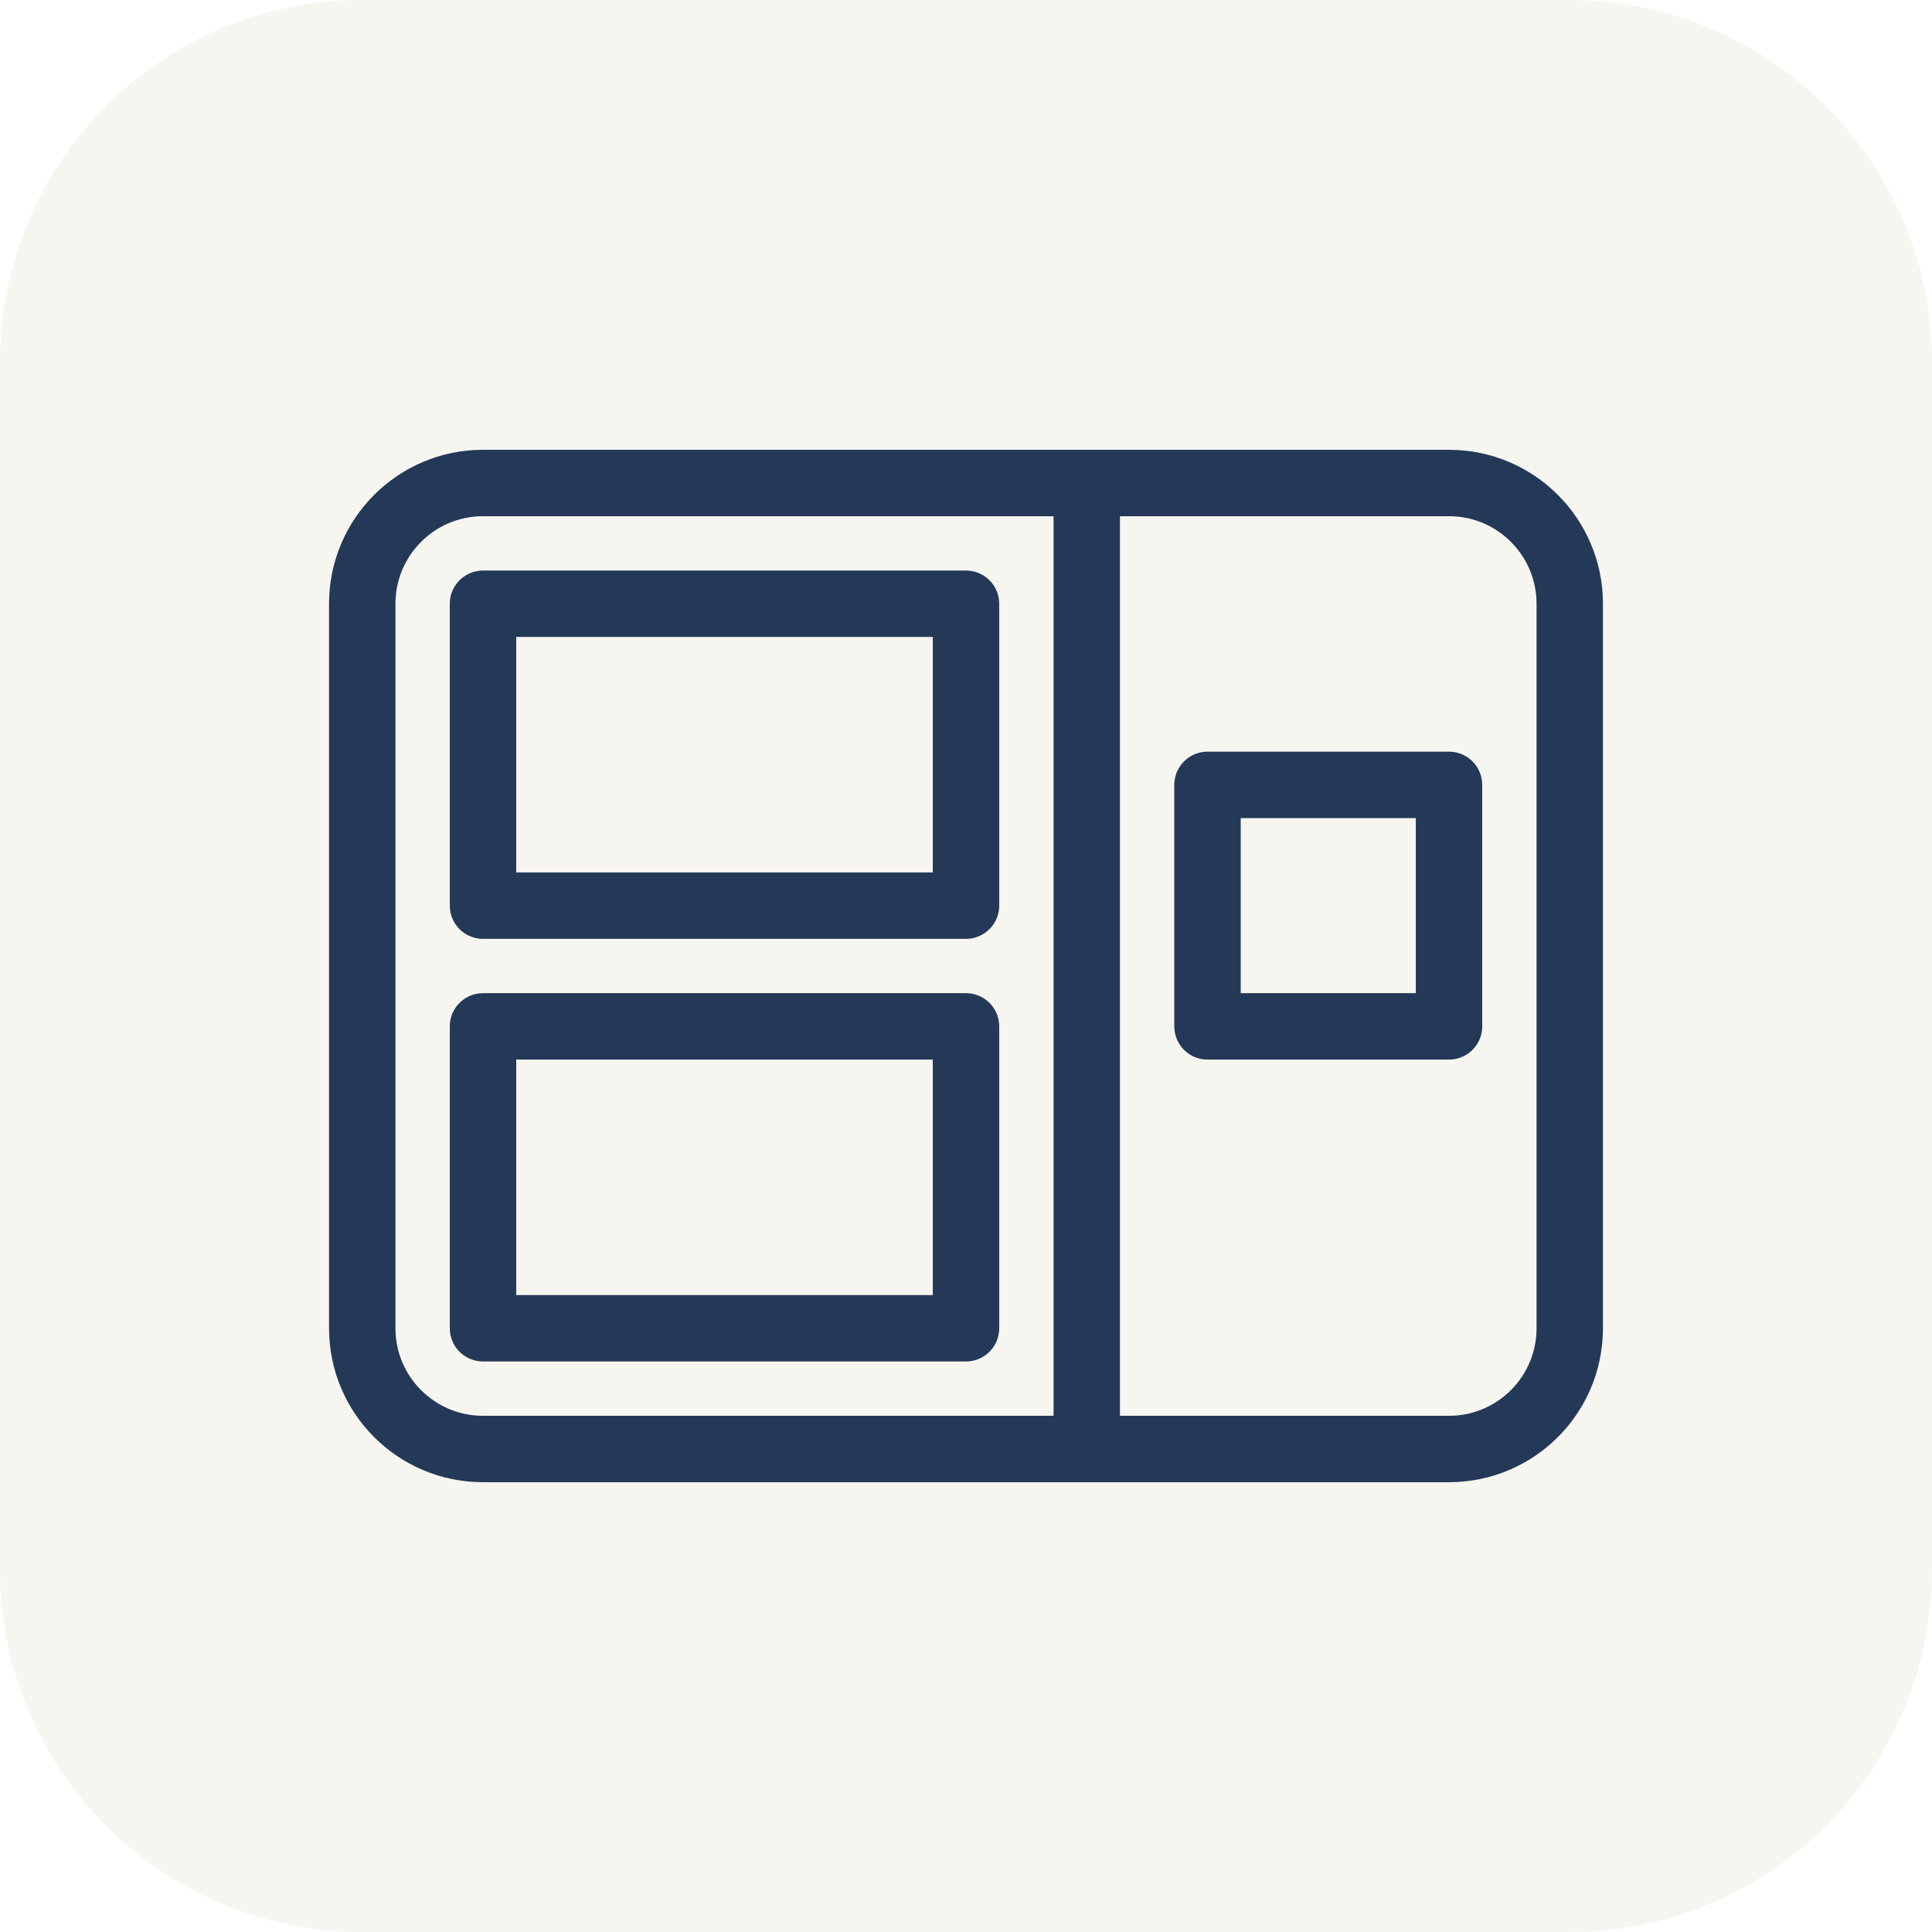
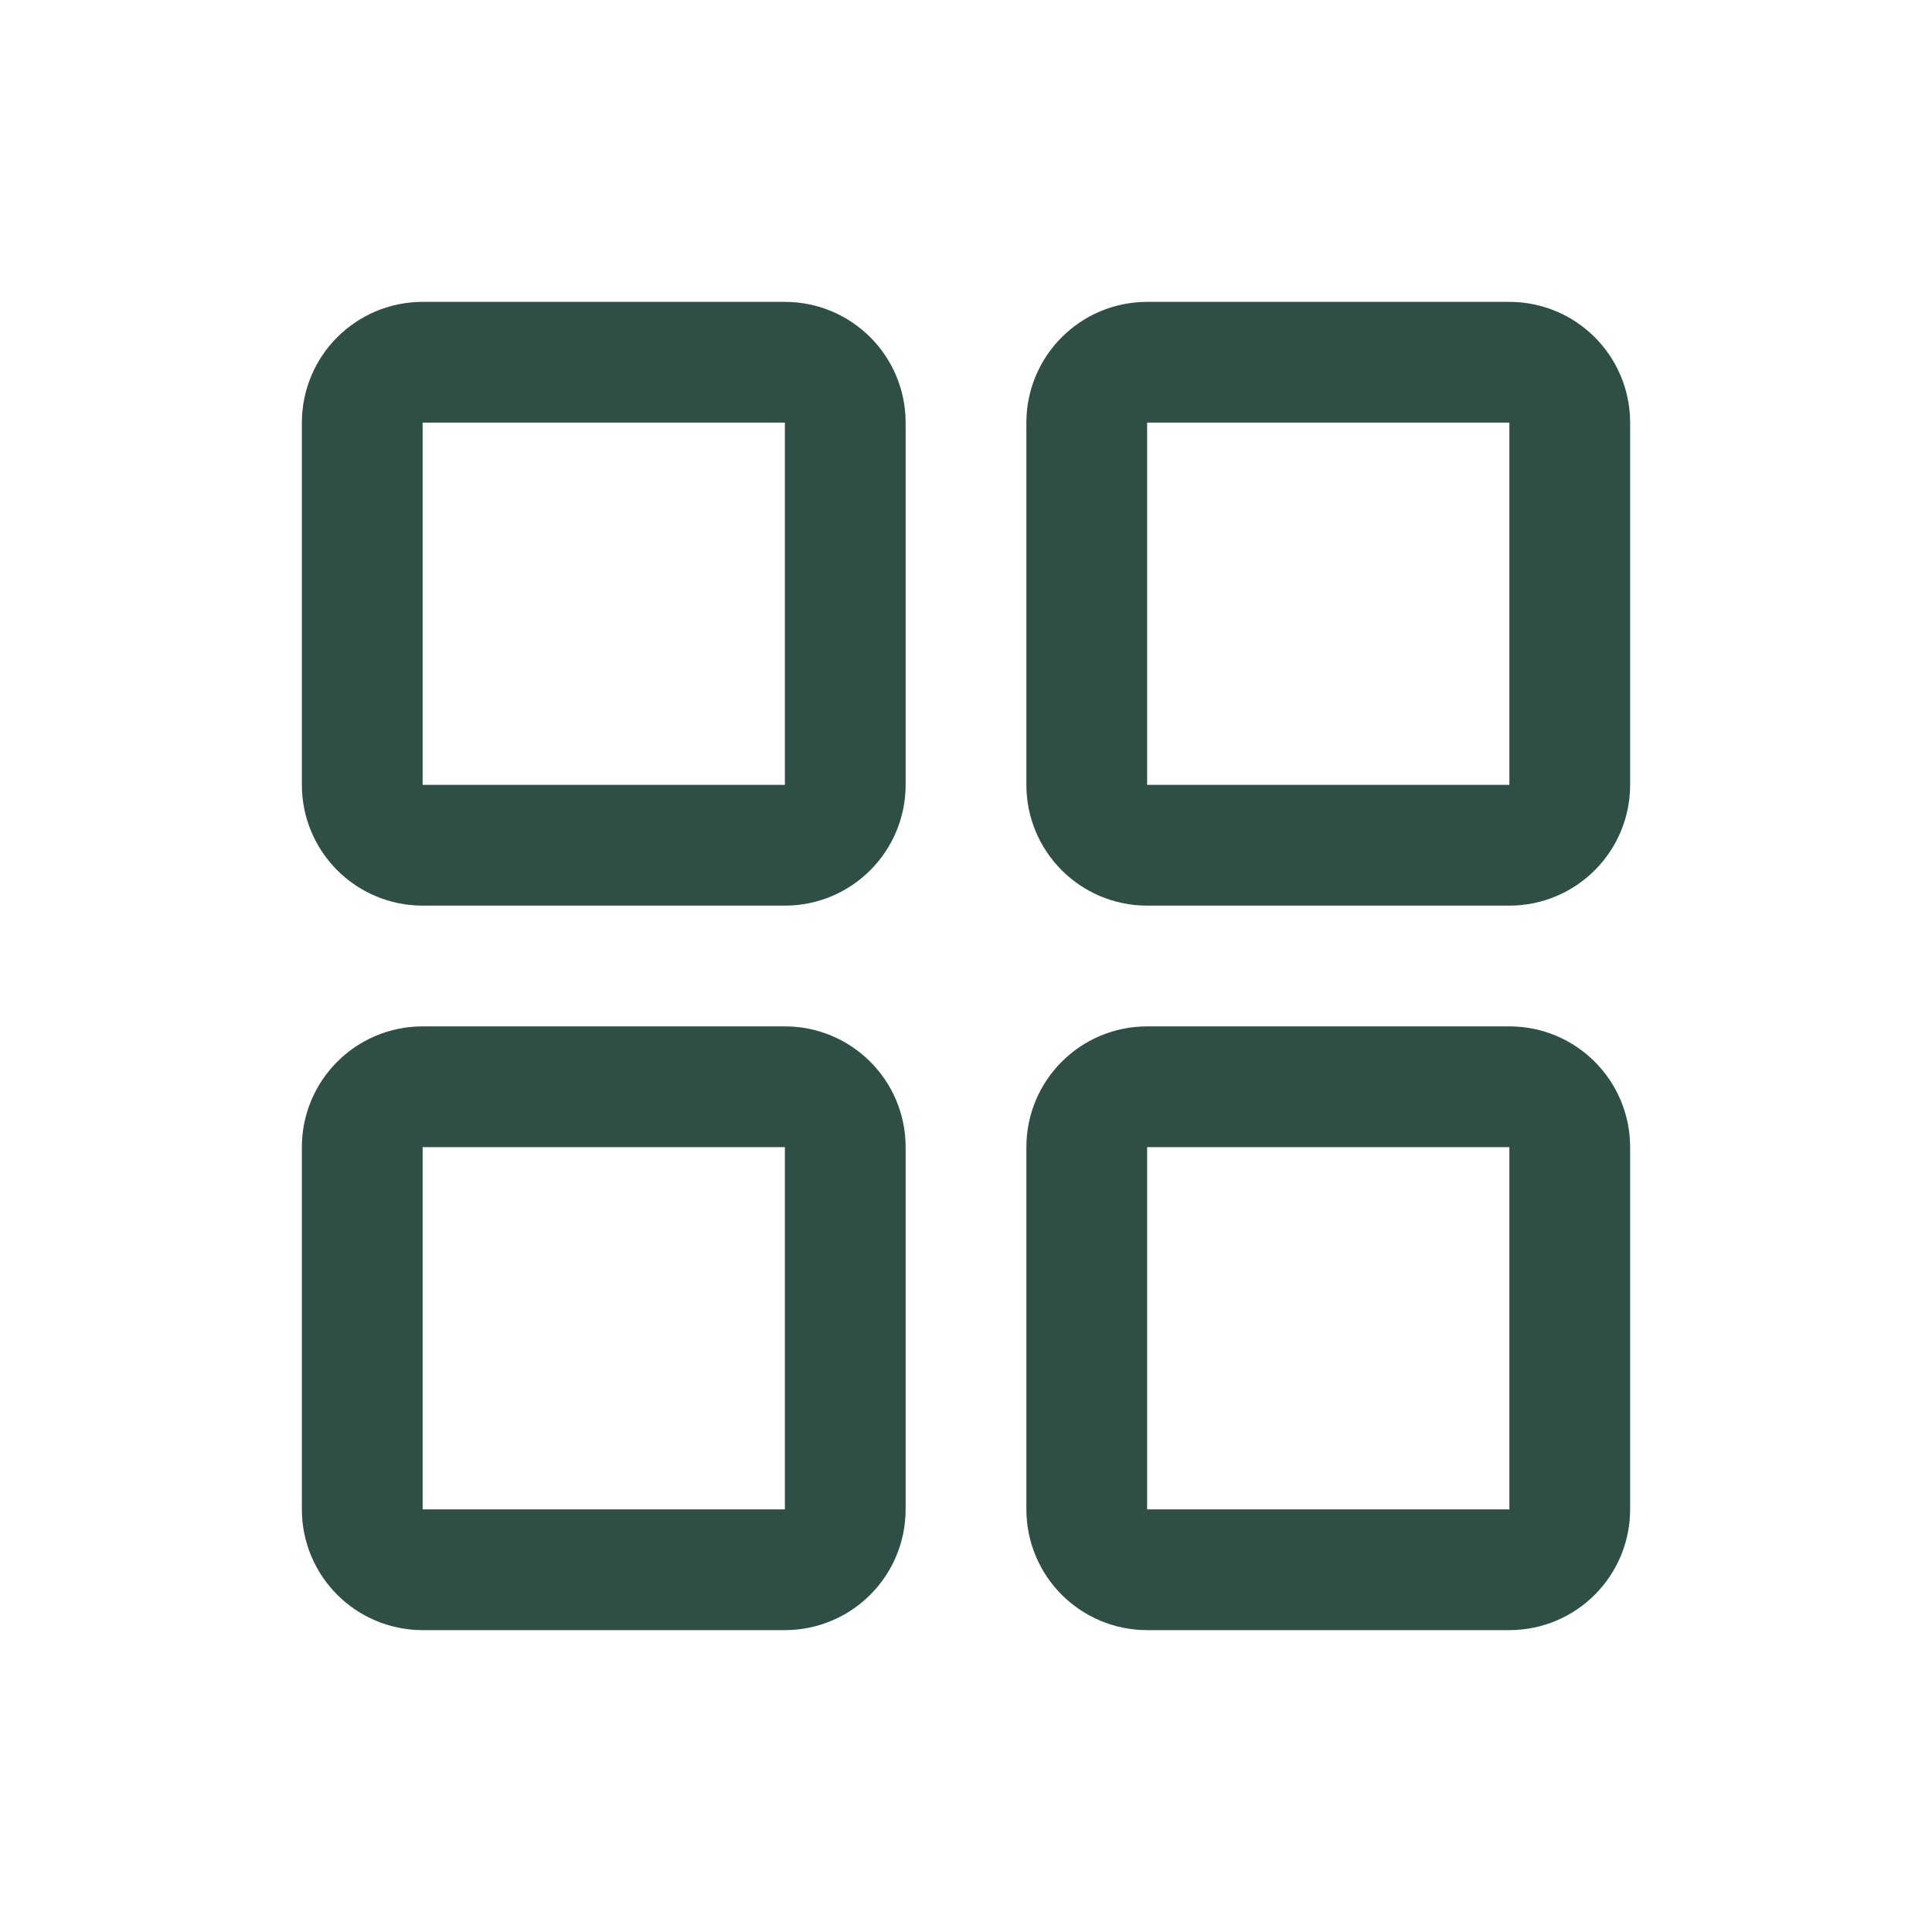
- <svg xmlns="http://www.w3.org/2000/svg" viewBox="0 0 64 64">
-   <rect width="64" height="64" rx="12" fill="#f7f5f0" />
-   <g fill="none" stroke="#243958" stroke-width="2.2" stroke-linejoin="round" stroke-linecap="round">
-     <rect x="12" y="16" width="40" height="32" rx="4" />
-     <line x1="36" y1="16" x2="36" y2="48" />
-     <rect x="16" y="20" width="16" height="10" />
-     <rect x="16" y="34" width="16" height="10" />
-     <rect x="40" y="26" width="8" height="8" />
-   </g>
+ <svg xmlns="http://www.w3.org/2000/svg" color="#2f4f46" viewBox="0 0 256 256">
+   <rect width="256" height="256" fill="none" />
+   <rect x="48" y="48" width="64" height="64" rx="8" fill="none" stroke="currentColor" stroke-linecap="round" stroke-linejoin="round" stroke-width="16" />
+   <rect x="144" y="48" width="64" height="64" rx="8" fill="none" stroke="currentColor" stroke-linecap="round" stroke-linejoin="round" stroke-width="16" />
+   <rect x="48" y="144" width="64" height="64" rx="8" fill="none" stroke="currentColor" stroke-linecap="round" stroke-linejoin="round" stroke-width="16" />
+   <rect x="144" y="144" width="64" height="64" rx="8" fill="none" stroke="currentColor" stroke-linecap="round" stroke-linejoin="round" stroke-width="16" />
</svg>
